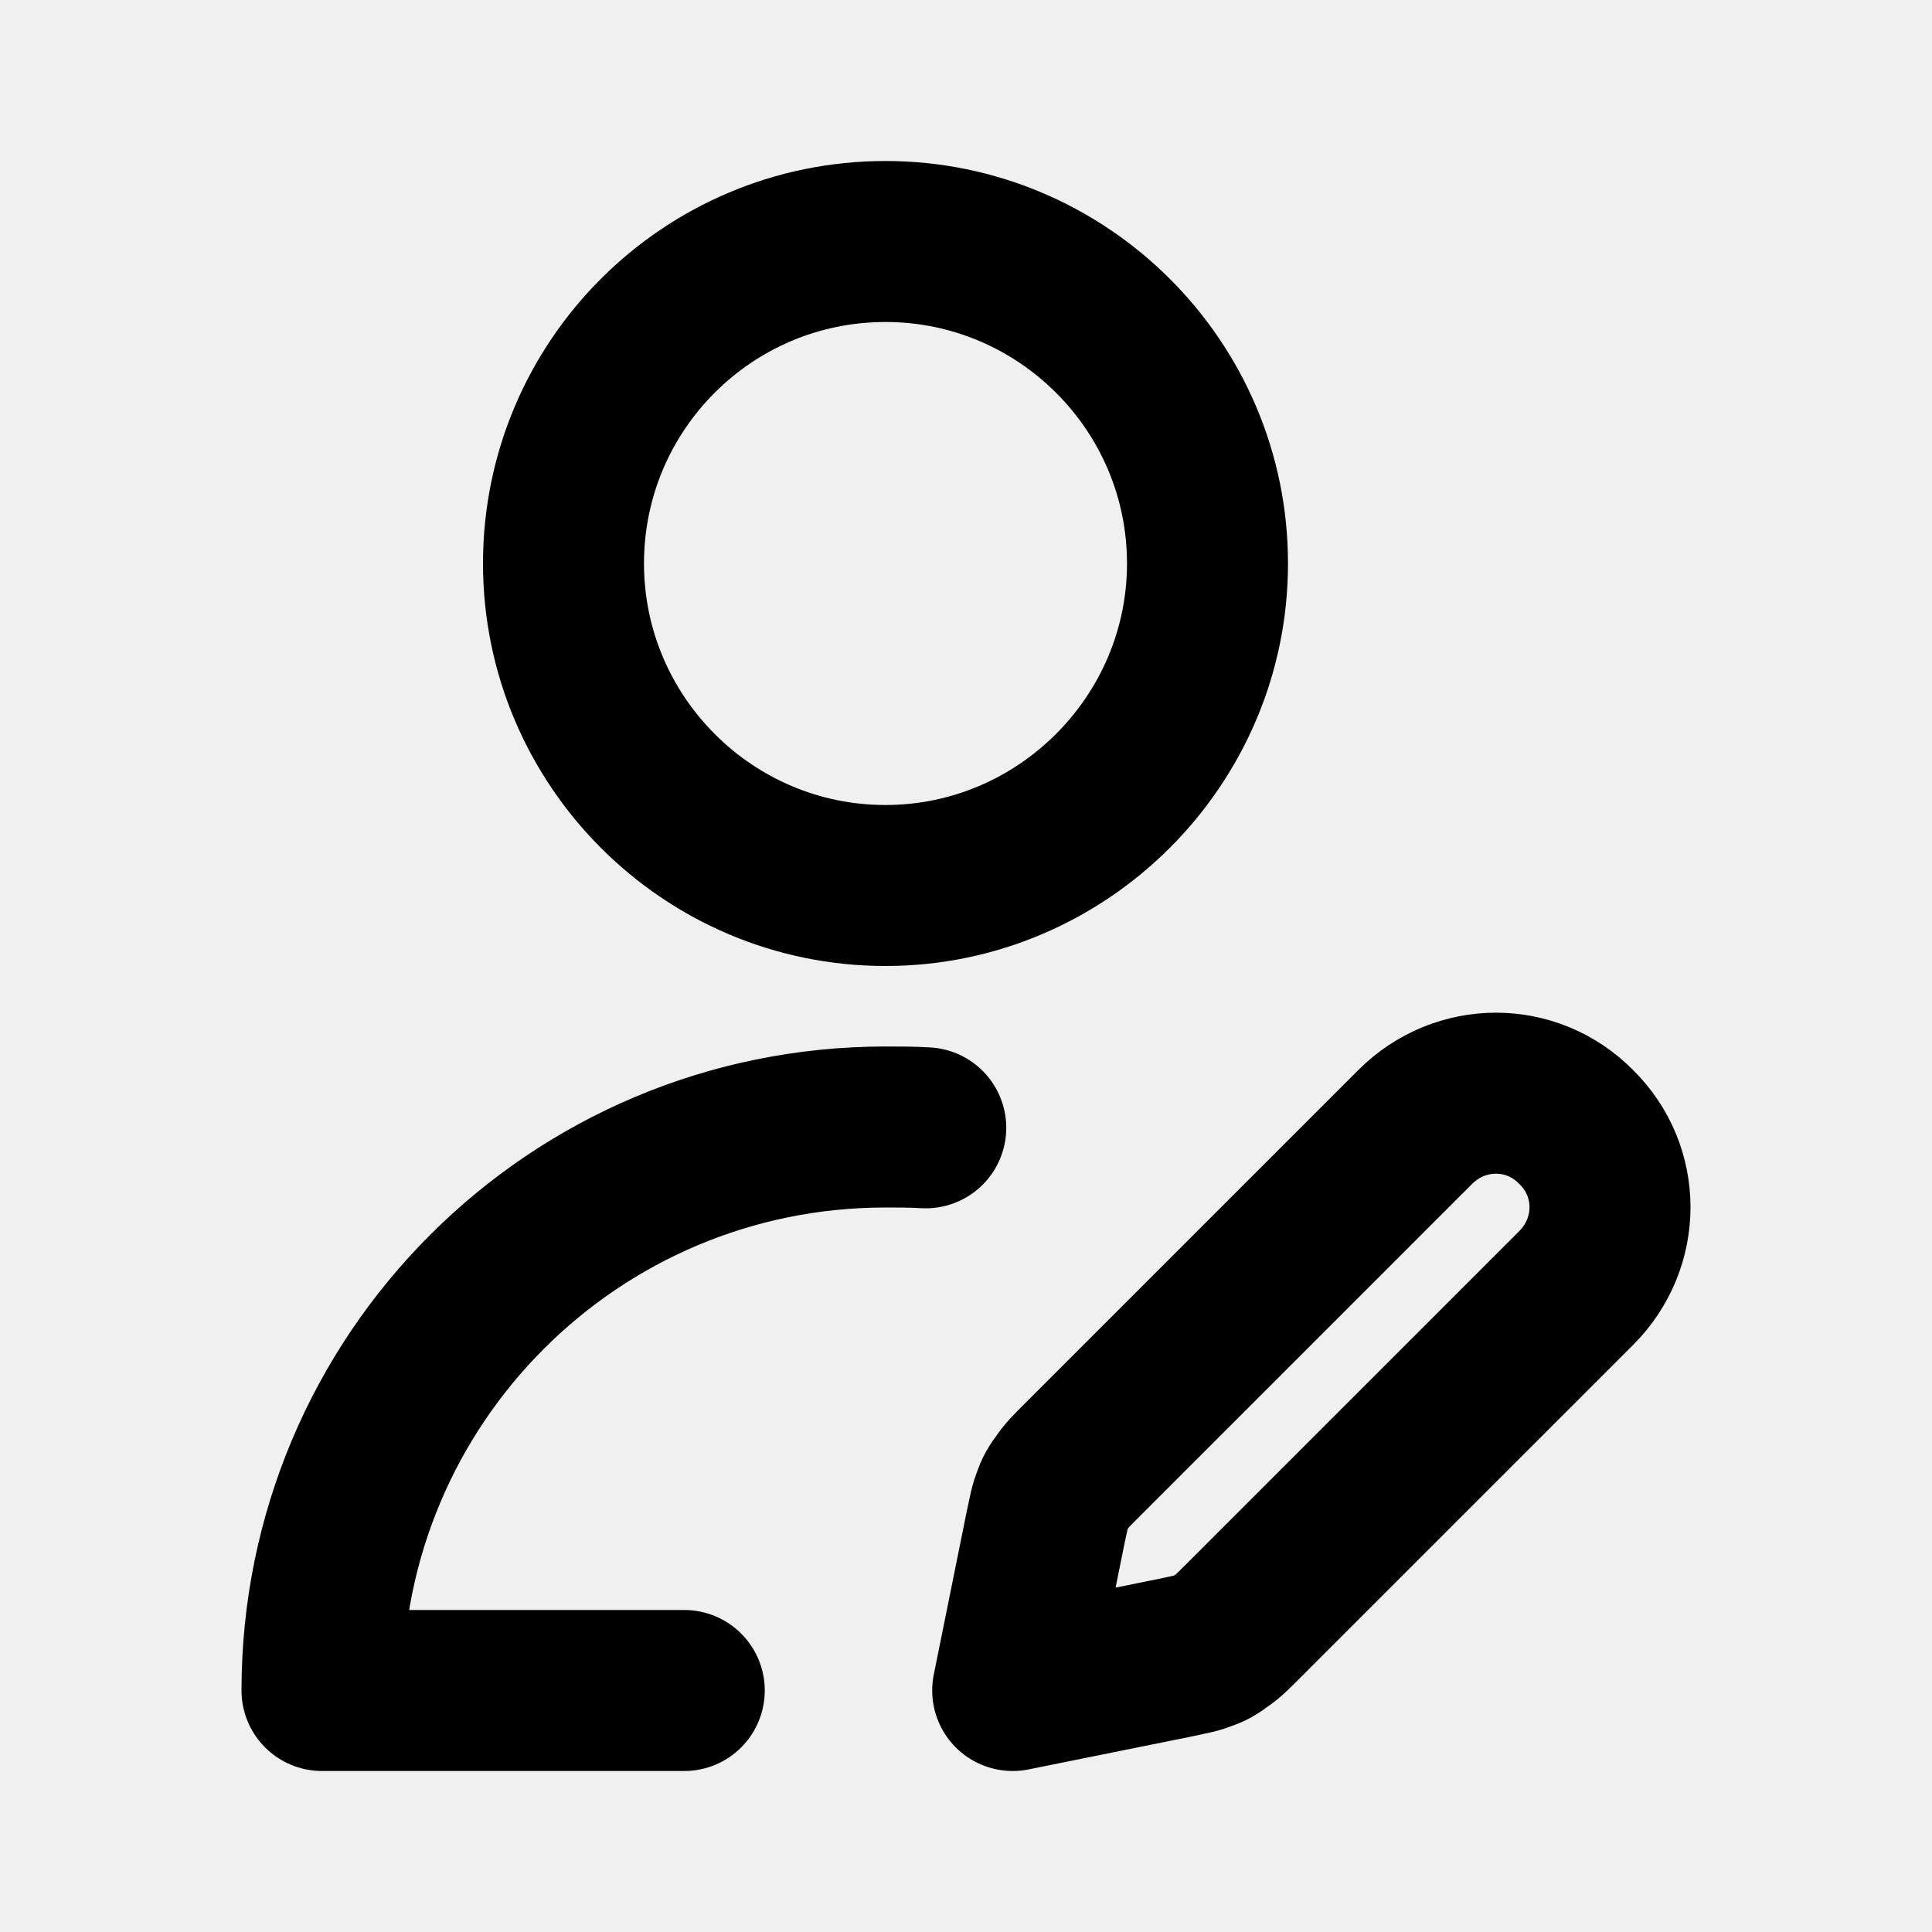
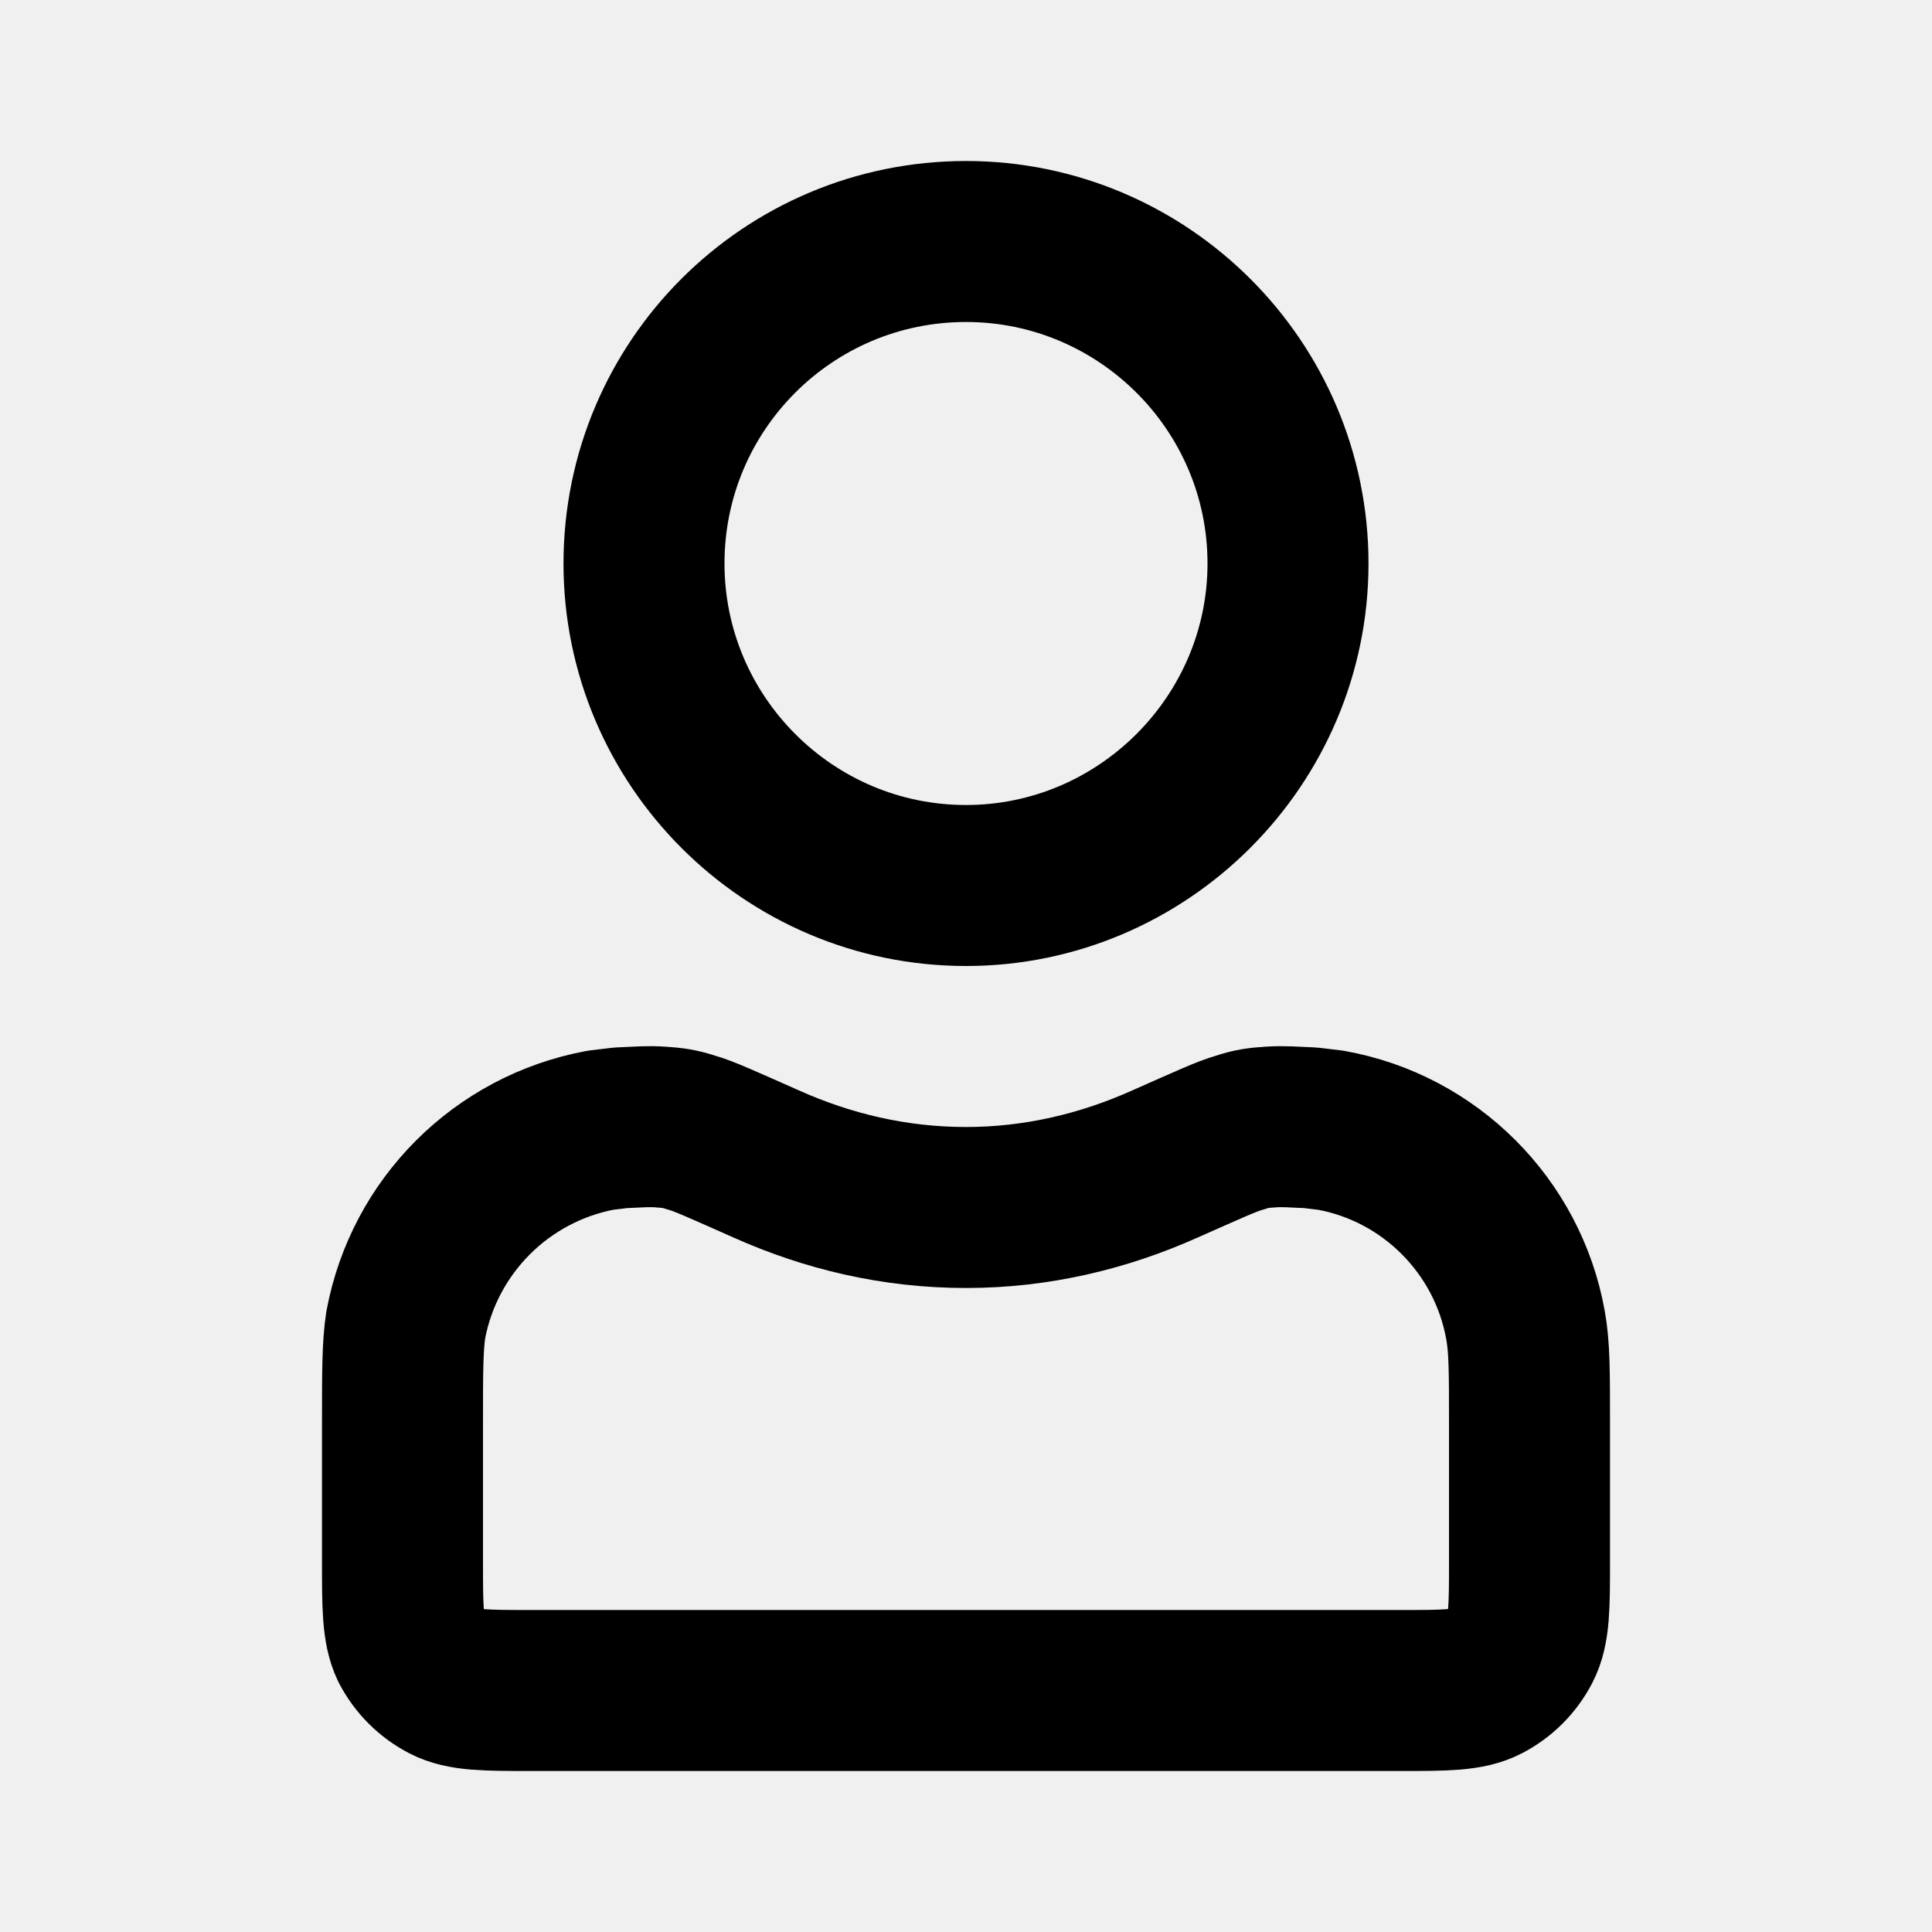
<svg xmlns="http://www.w3.org/2000/svg" width="24" height="24" viewBox="0 0 24 24" fill="none">
  <defs>
-     <clipPath id="clip3_109">
-       <rect id="user-pen" width="24" height="24" fill="white" fill-opacity="0" />
+     <clipPath id="clip8939_48332">
+       <rect id="user-alt" width="24" height="24" fill="white" fill-opacity="0" />
    </clipPath>
  </defs>
-   <g clip-path="url(#clip3_109)">
-     <path id="Icon" d="M11 11C8.79 11 7 9.2 7 7C7 4.79 8.79 3 11 3C13.2 3 15 4.79 15 7C15 9.2 13.2 11 11 11ZM8.5 21L4 21C4 17.13 7.13 14 11 14C11.16 14 11.33 14 11.5 14.01M17.58 14C18.14 13.44 19.03 13.44 19.58 14C20.14 14.55 20.14 15.44 19.58 16L15.43 20.15C15.3 20.28 15.24 20.34 15.16 20.39C15.1 20.44 15.03 20.48 14.96 20.5C14.87 20.54 14.79 20.55 14.61 20.59L12.58 21L12.99 18.97C13.03 18.79 13.04 18.71 13.08 18.62C13.1 18.55 13.14 18.48 13.19 18.42C13.24 18.34 13.3 18.28 13.43 18.15L17.58 14Z" stroke="#000000" stroke-opacity="1" stroke-width="2" stroke-linejoin="round" stroke-linecap="round" />
+   <g clip-path="url(#clip8939_48332)">
+     <path id="Icon" d="M12 11C9.79 11 8 9.2 8 7C8 4.79 9.79 3 12 3C14.2 3 16 4.79 16 7C16 9.2 14.2 11 12 11ZM9.52 14.46C9 14.23 8.74 14.11 8.59 14.07C8.44 14.02 8.35 14.01 8.2 14C8.05 13.99 7.94 14 7.71 14.01C7.62 14.02 7.54 14.03 7.46 14.04C6.23 14.27 5.27 15.23 5.04 16.46C5 16.73 5 17.04 5 17.68L5 19.4C5 19.95 5 20.24 5.1 20.45C5.2 20.64 5.35 20.79 5.54 20.89C5.75 21 6.04 21 6.59 21L17.4 21C17.95 21 18.24 21 18.45 20.89C18.64 20.79 18.79 20.64 18.89 20.45C19 20.24 19 19.95 19 19.4L19 17.67C19 17.04 19 16.73 18.95 16.46C18.73 15.23 17.76 14.26 16.53 14.04C16.45 14.03 16.37 14.02 16.28 14.01C16.05 14 15.94 13.99 15.79 14C15.63 14.01 15.55 14.02 15.4 14.07C15.25 14.11 14.99 14.23 14.47 14.46C13.71 14.8 12.88 15 12 15C11.11 15 10.28 14.8 9.52 14.46Z" stroke="#000000" stroke-opacity="1" stroke-width="2" stroke-linejoin="round" />
  </g>
</svg>
